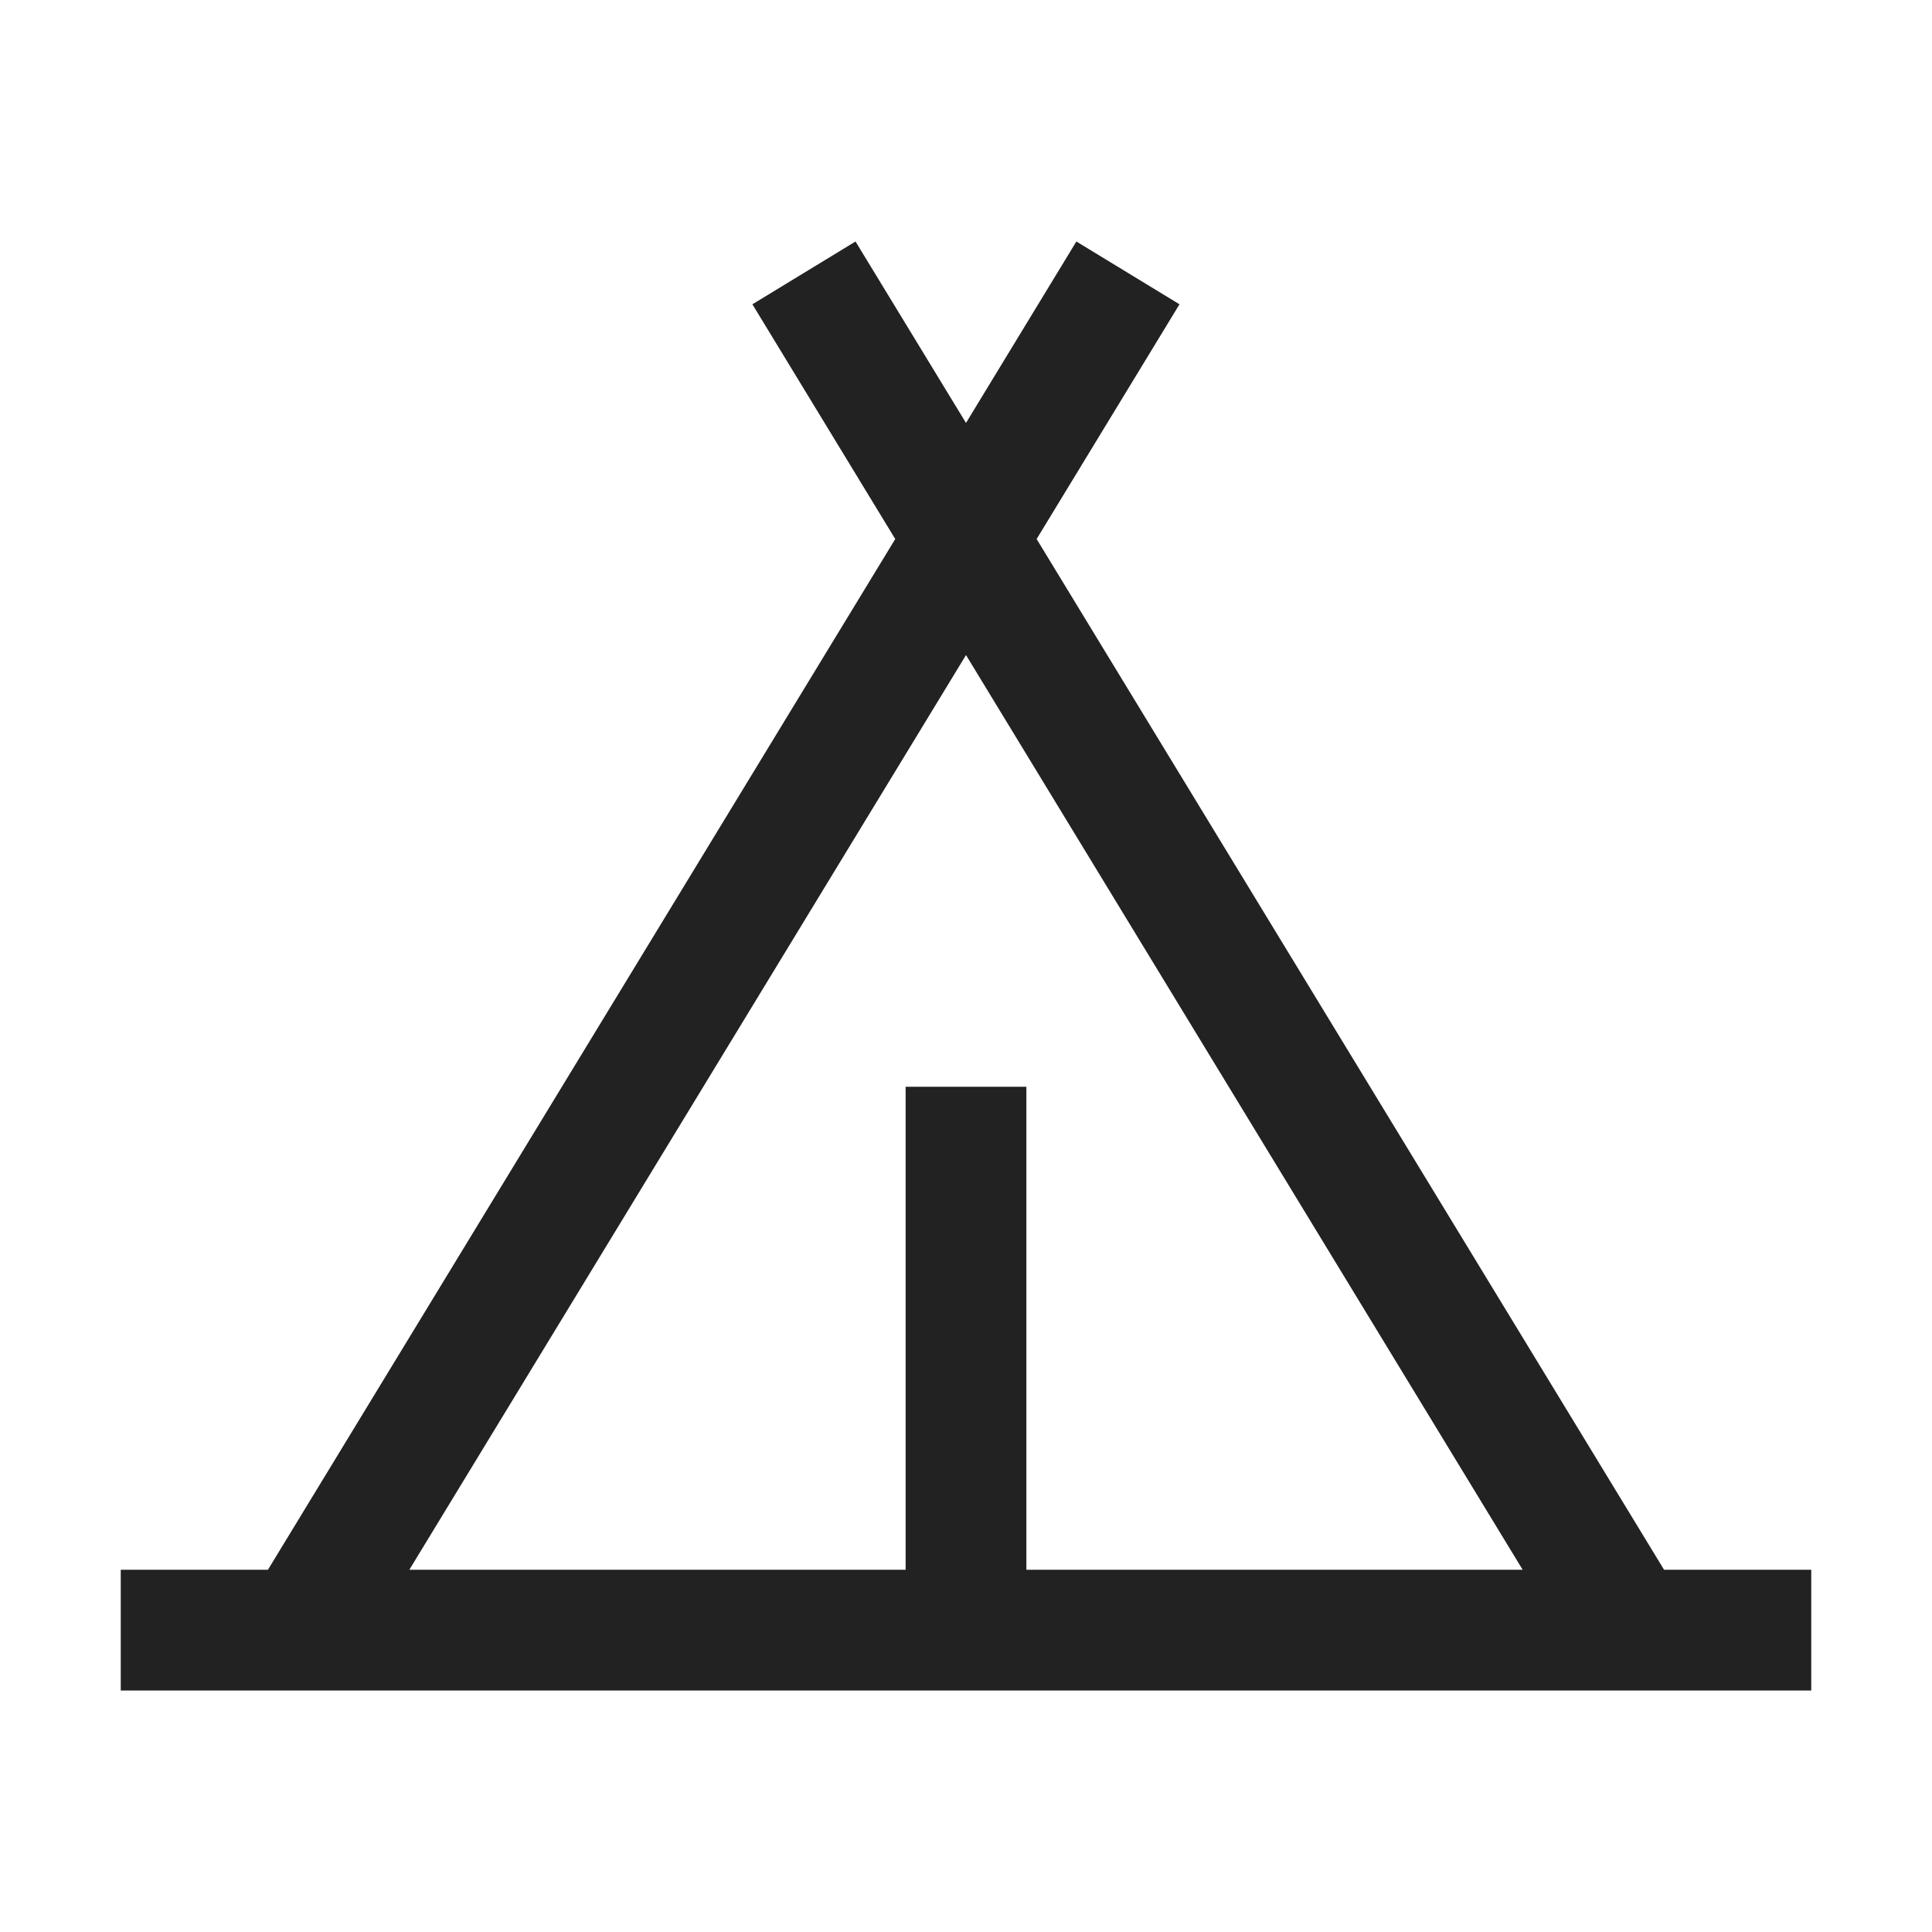
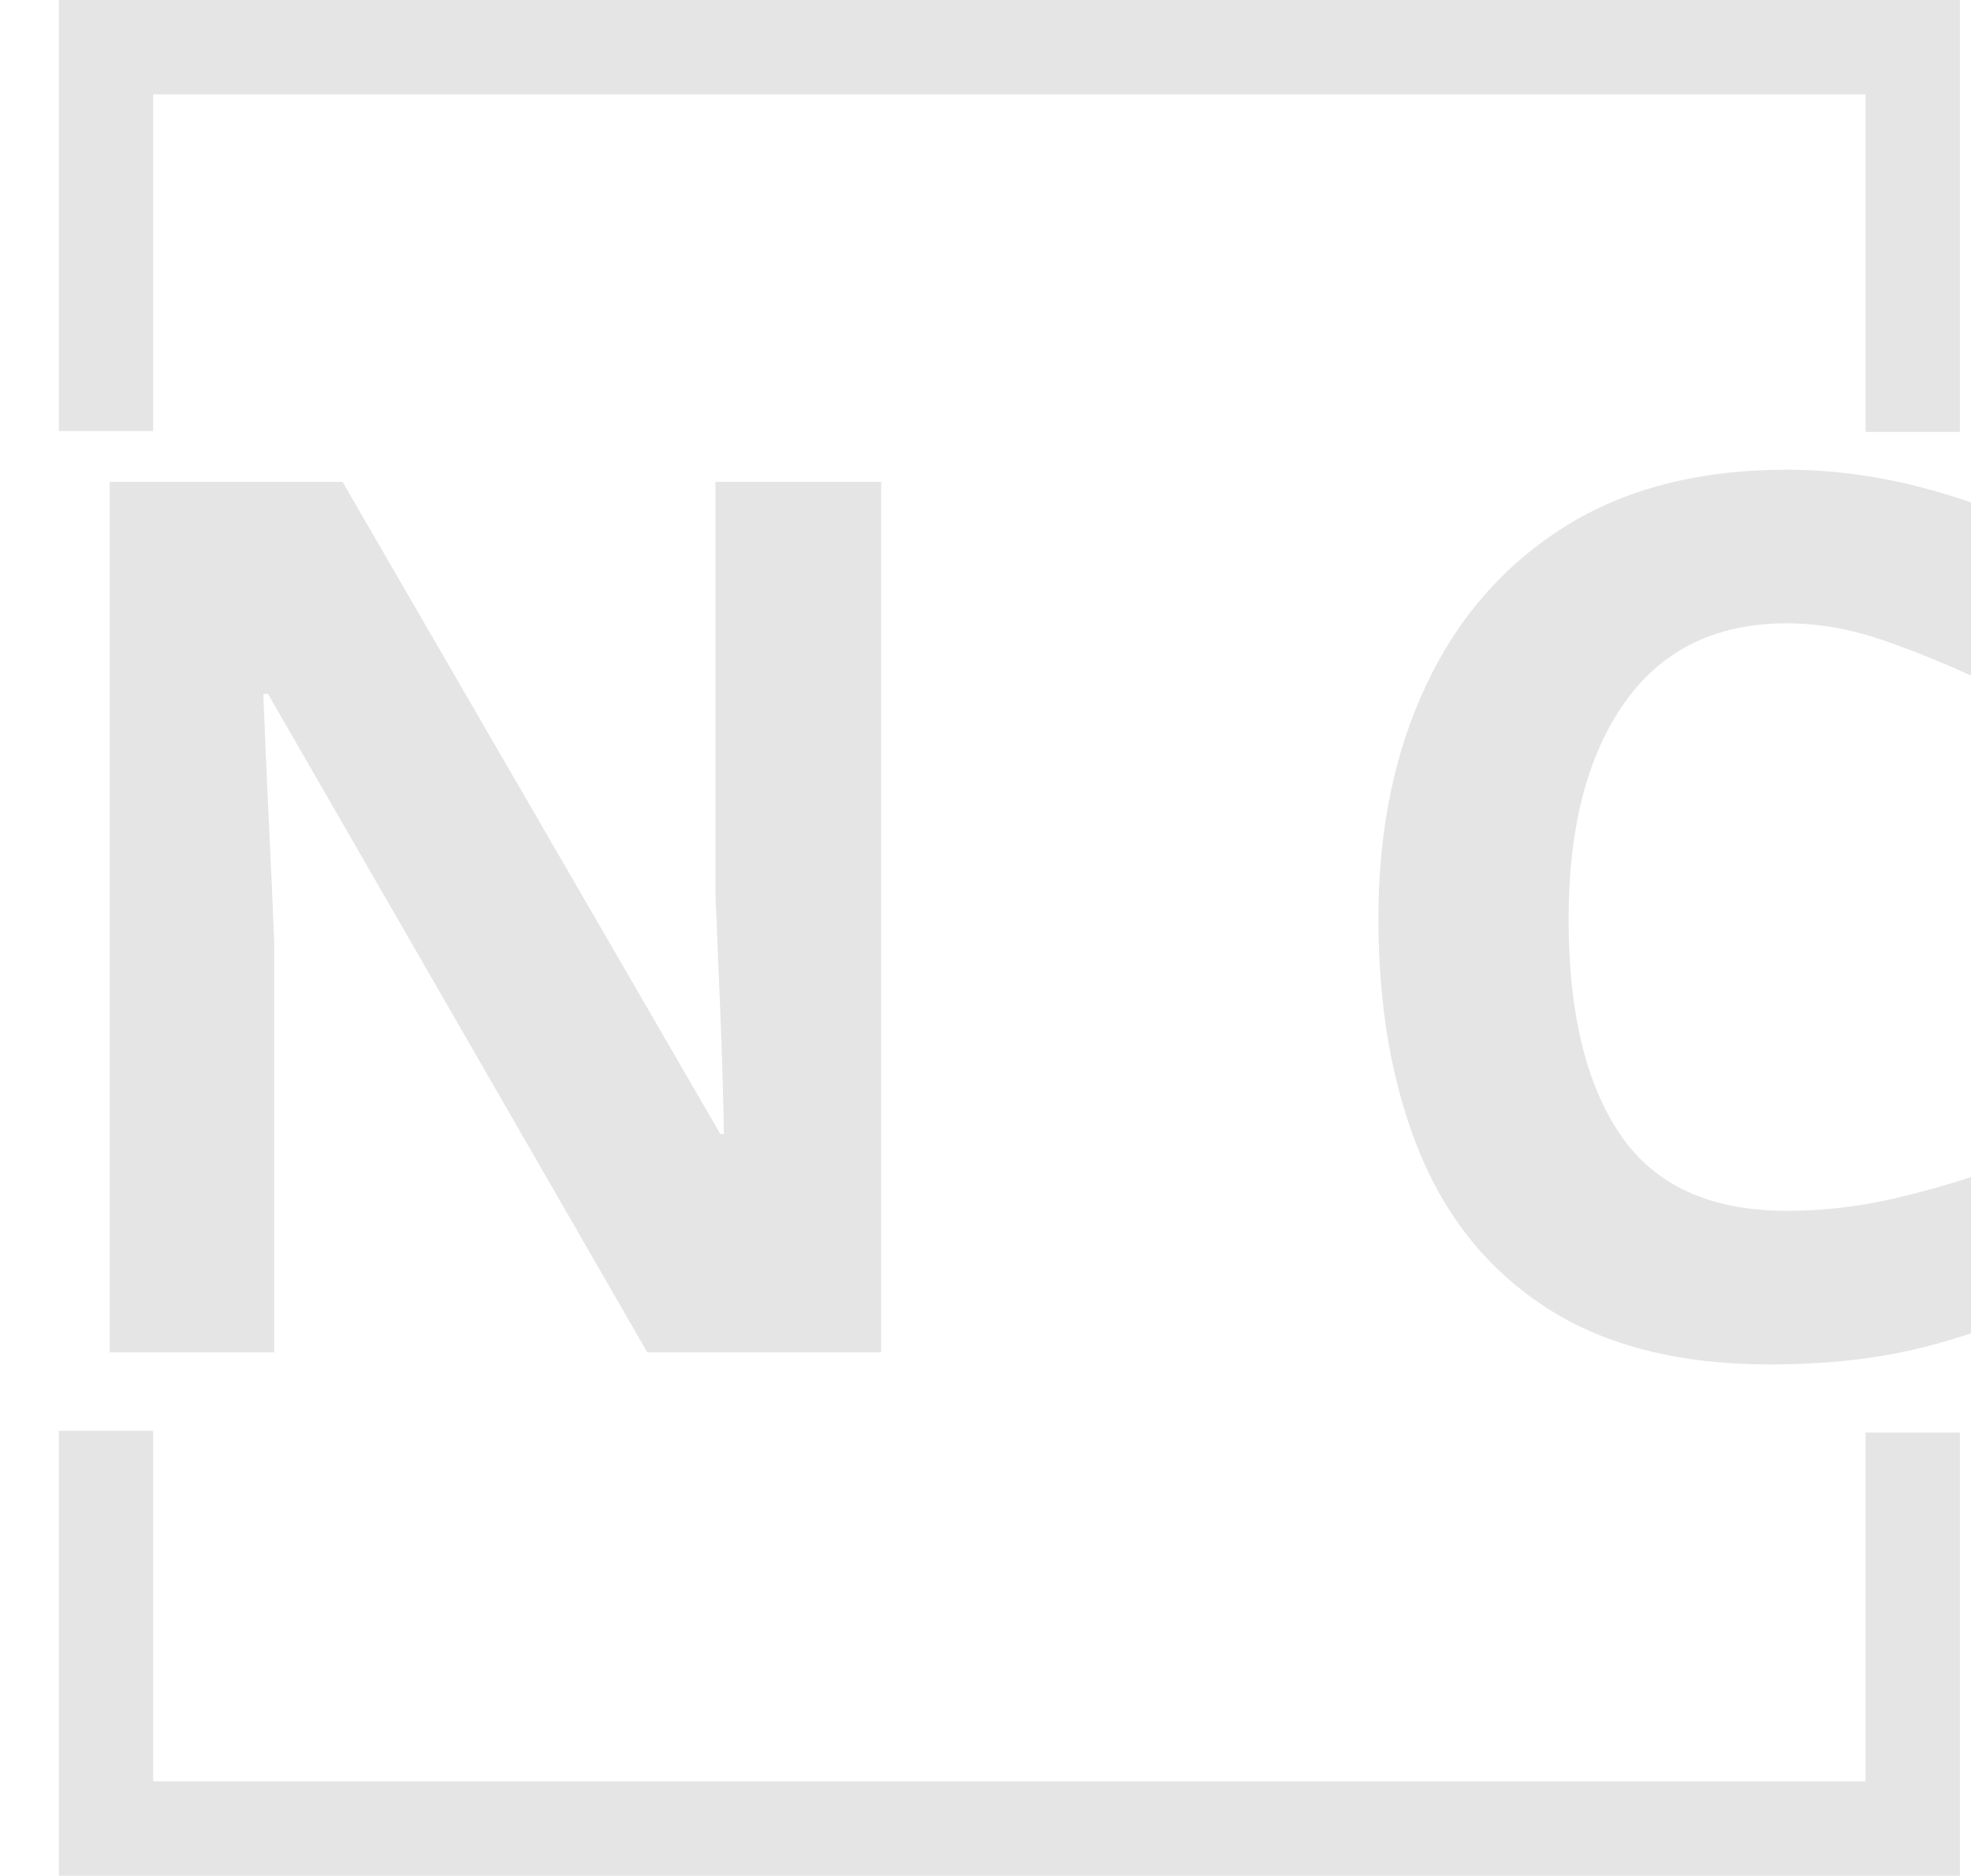
- <svg xmlns="http://www.w3.org/2000/svg" width="32" height="32" viewBox="0 0 32 32" fill="none">
-   <path fill-rule="evenodd" clip-rule="evenodd" d="M27.562 26L17.17 8.928l2.366-3.888L17.828 4L16 7.005L14.17 4l-1.708 1.04l2.366 3.888L4.438 26H2v2h28v-2zM16 10.85L25.22 26H17v-8h-2v8H6.78z" fill="#222" />
+ <svg xmlns="http://www.w3.org/2000/svg" id="Layer_4" data-name="Layer 4" viewBox="0 0 250.66 238.5">
+   <defs>
+     <style>.cls-1{font-size:155px;fill:#e5e5e5;font-family:BerlinSansFBDemi-Bold, Berlin Sans FB Demi;font-weight:700;}.cls-2{fill:none;stroke:#e5e5e5;stroke-miterlimit:10;stroke-width:12px;}</style>
+   </defs>
+   <text class="cls-1" transform="translate(0 171.94)">N C</text>
+   <polyline class="cls-2" points="13.48 54.81 13.48 6 243.25 6 243.25 54.92" />
+   <polyline class="cls-2" points="243.25 182.14 243.25 232.5 13.48 232.5 13.48 181.92" />
</svg>
